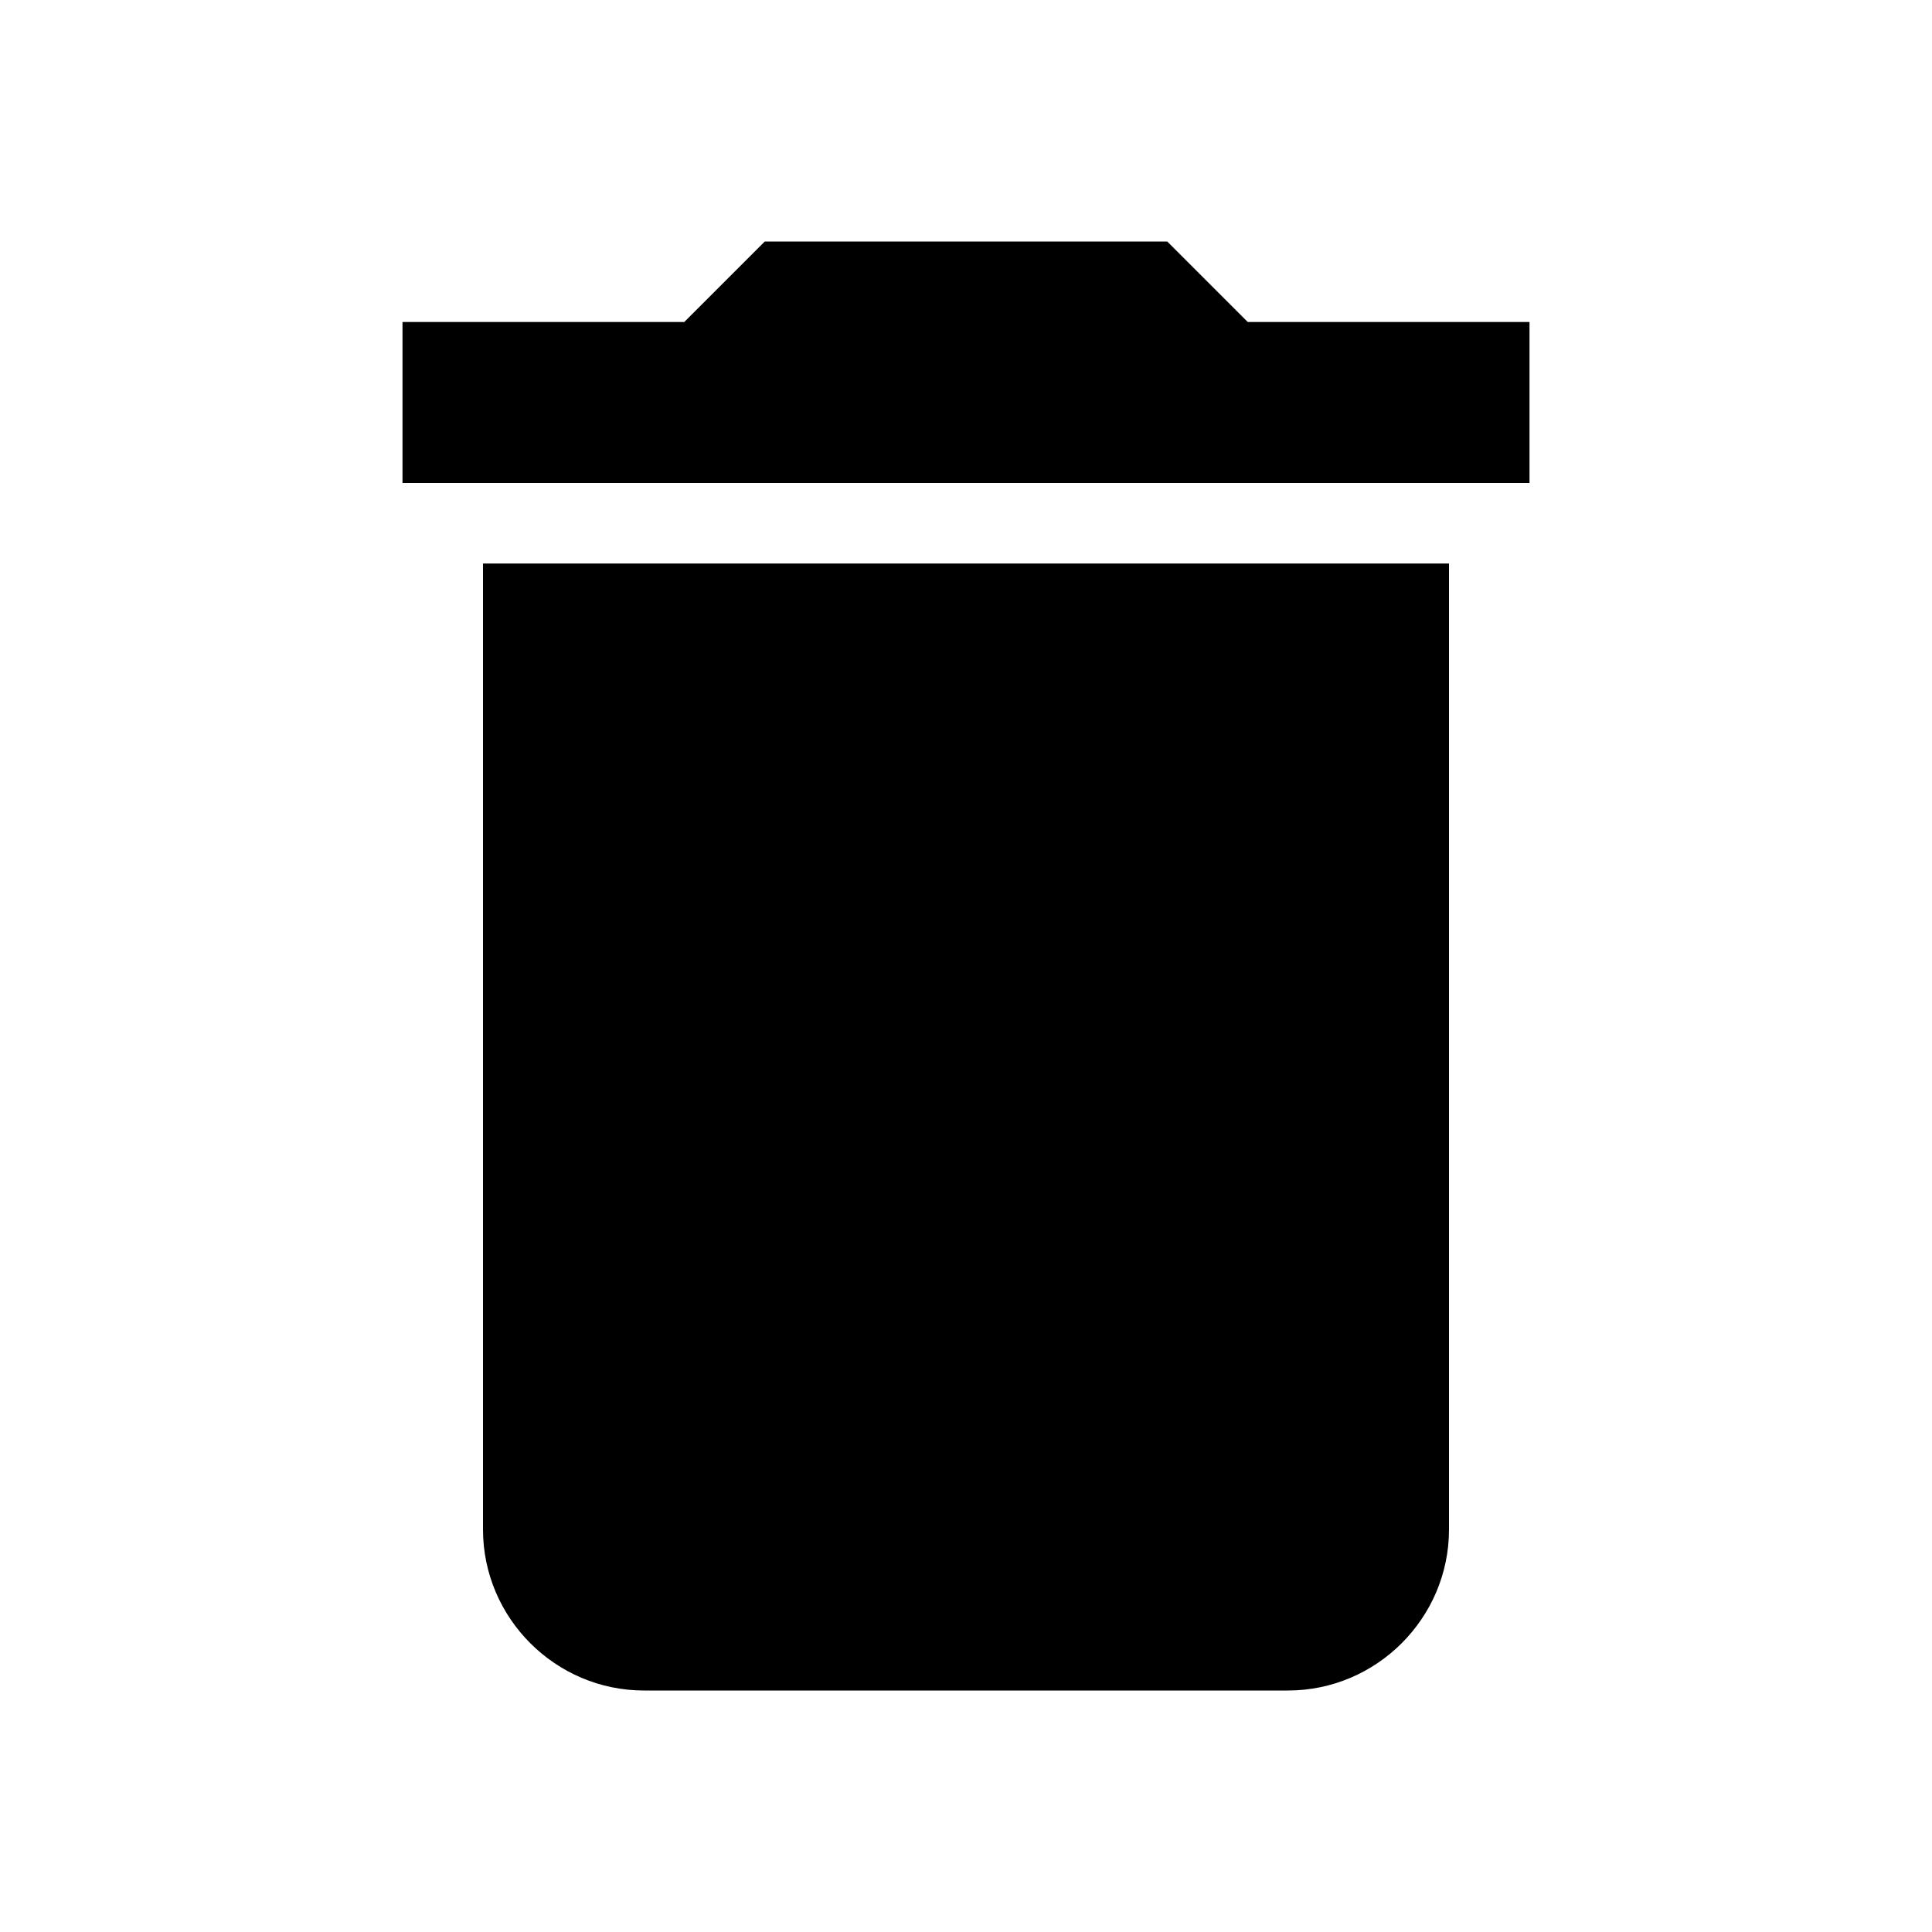
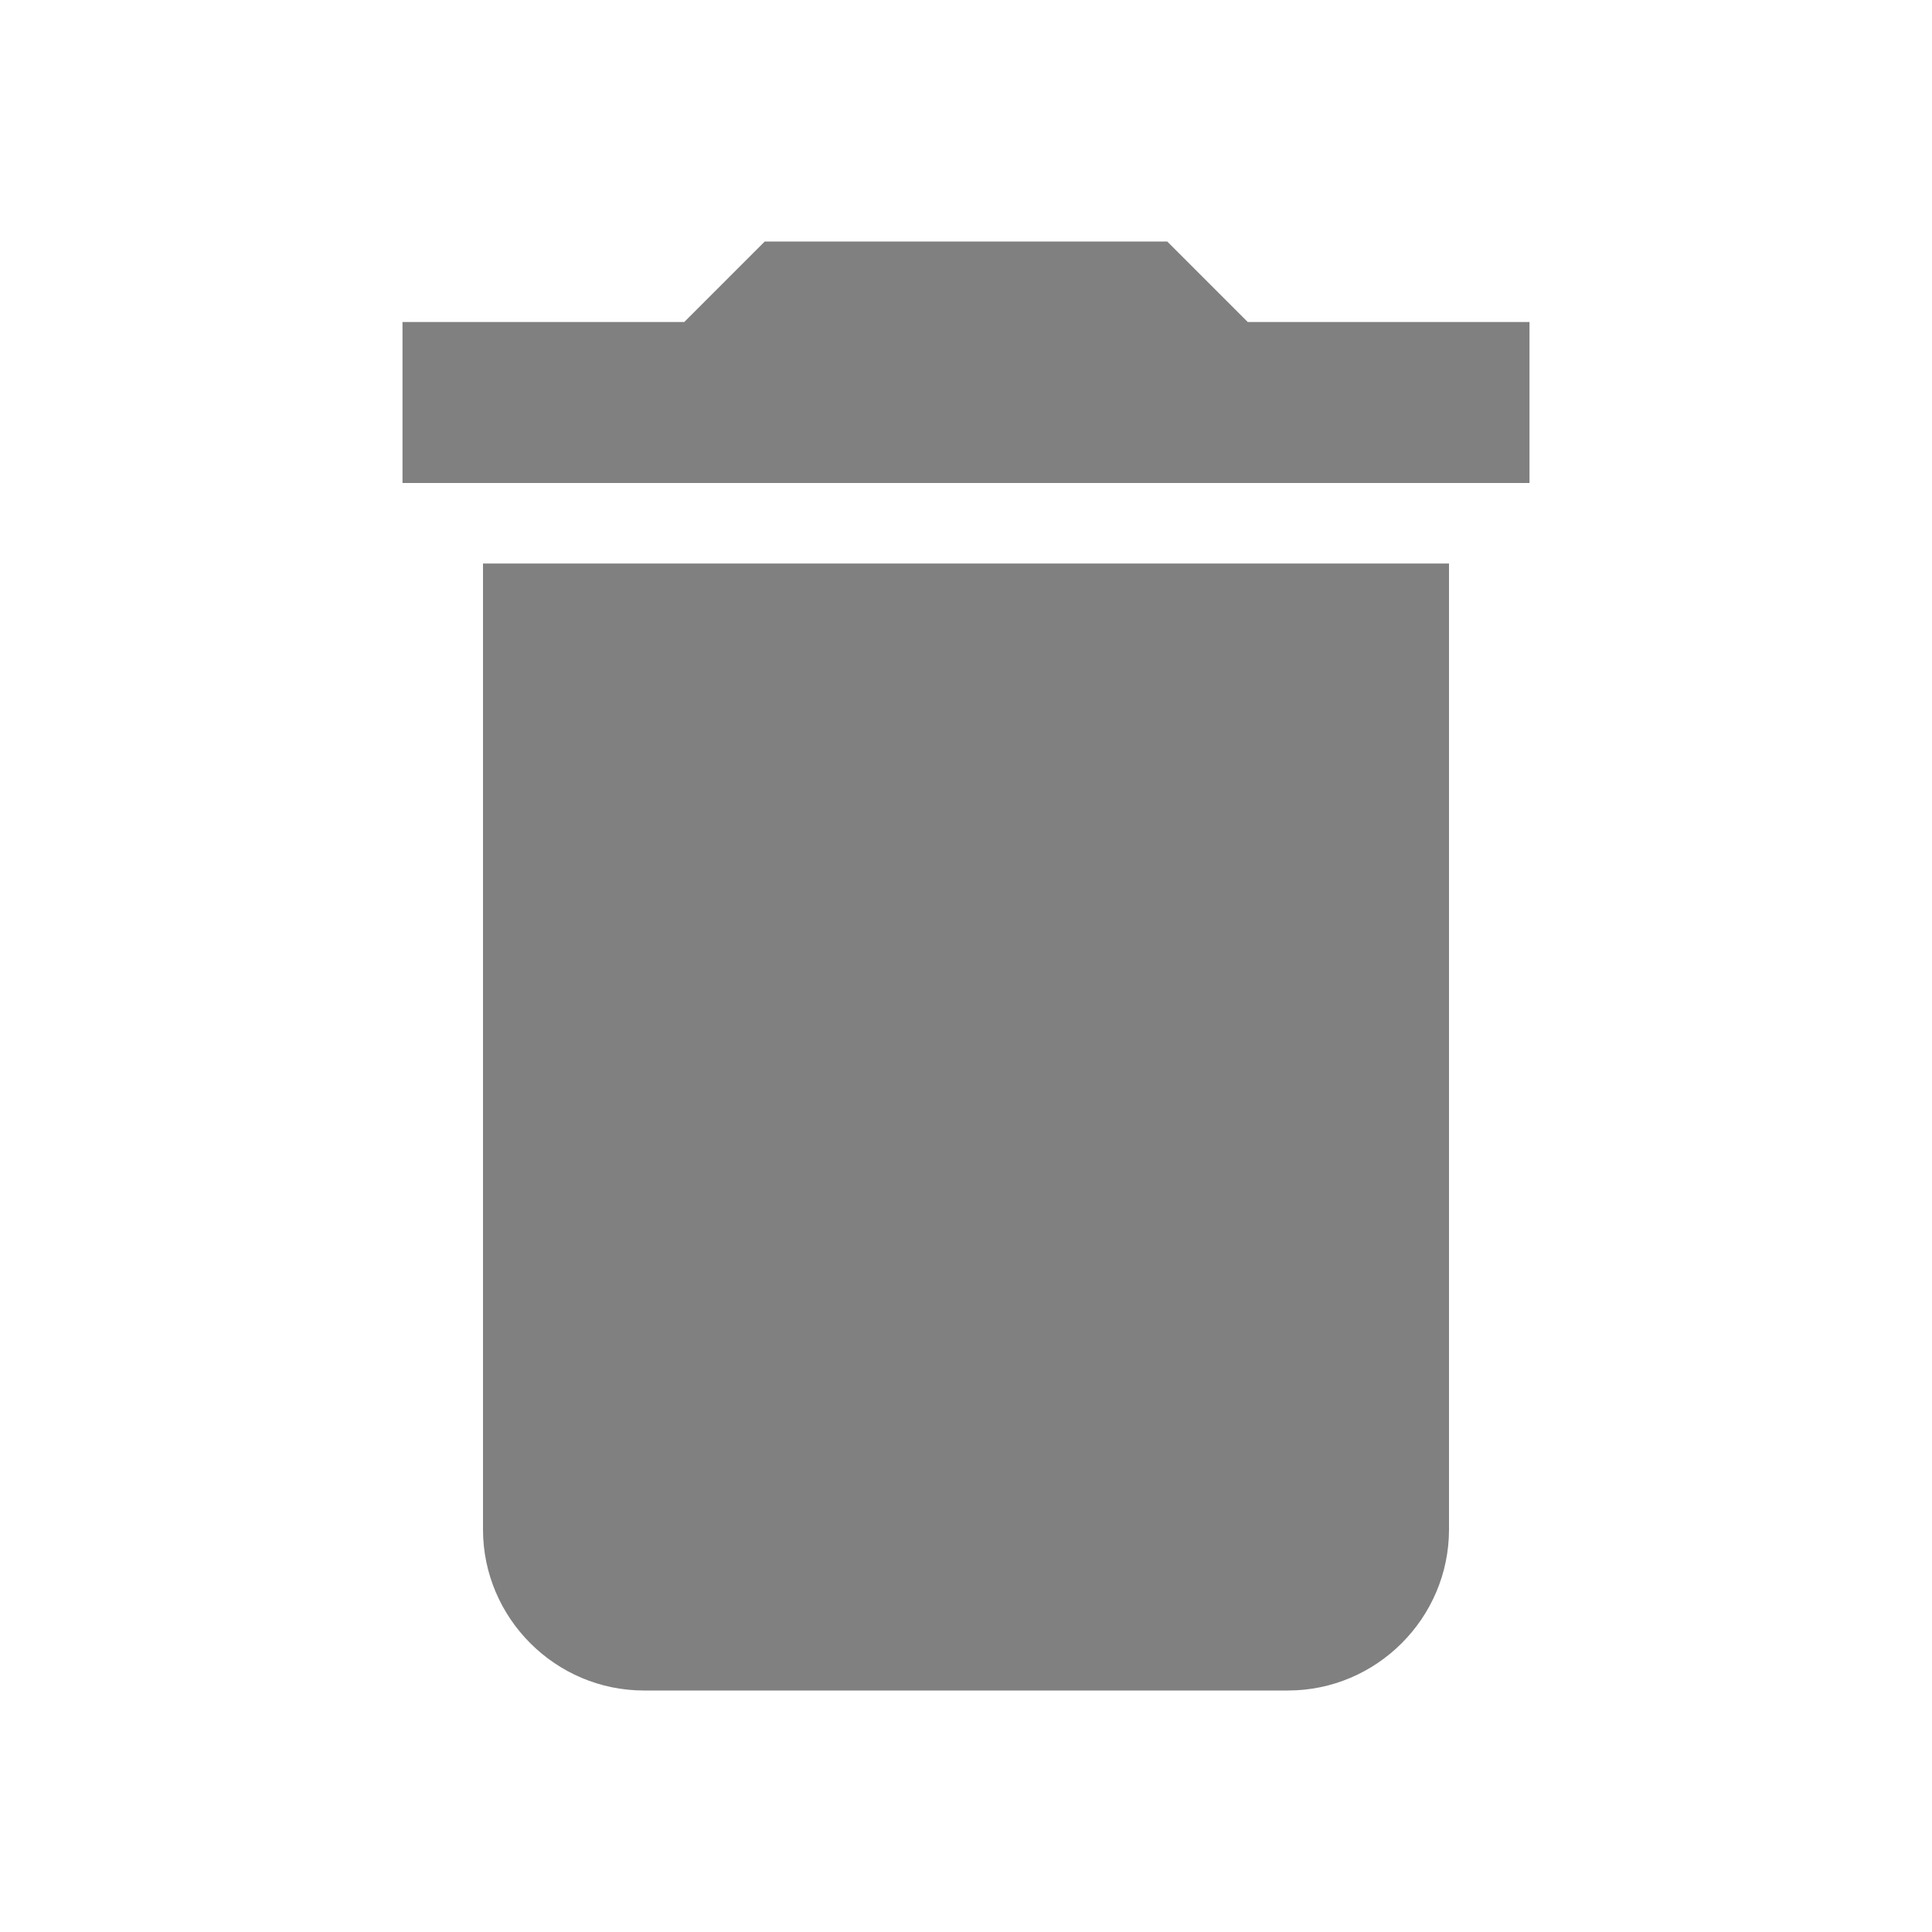
- <svg xmlns="http://www.w3.org/2000/svg" width="24px" fill="#000000" viewBox="0 0 24 24" height="24px" class="gb_Ac">
+ <svg xmlns="http://www.w3.org/2000/svg" width="24px" fill="grey" viewBox="0 0 24 24" height="24px" class="gb_Ac">
  <path d="m6 19c0 1.1 0.9 2 2 2h8c1.1 0 2-0.9 2-2v-12h-12v12zm13-15h-3.5l-1-1h-5l-1 1h-3.5v2h14v-2z" />
  <path d="m0 0h24v24h-24z" fill="none" />
</svg>
